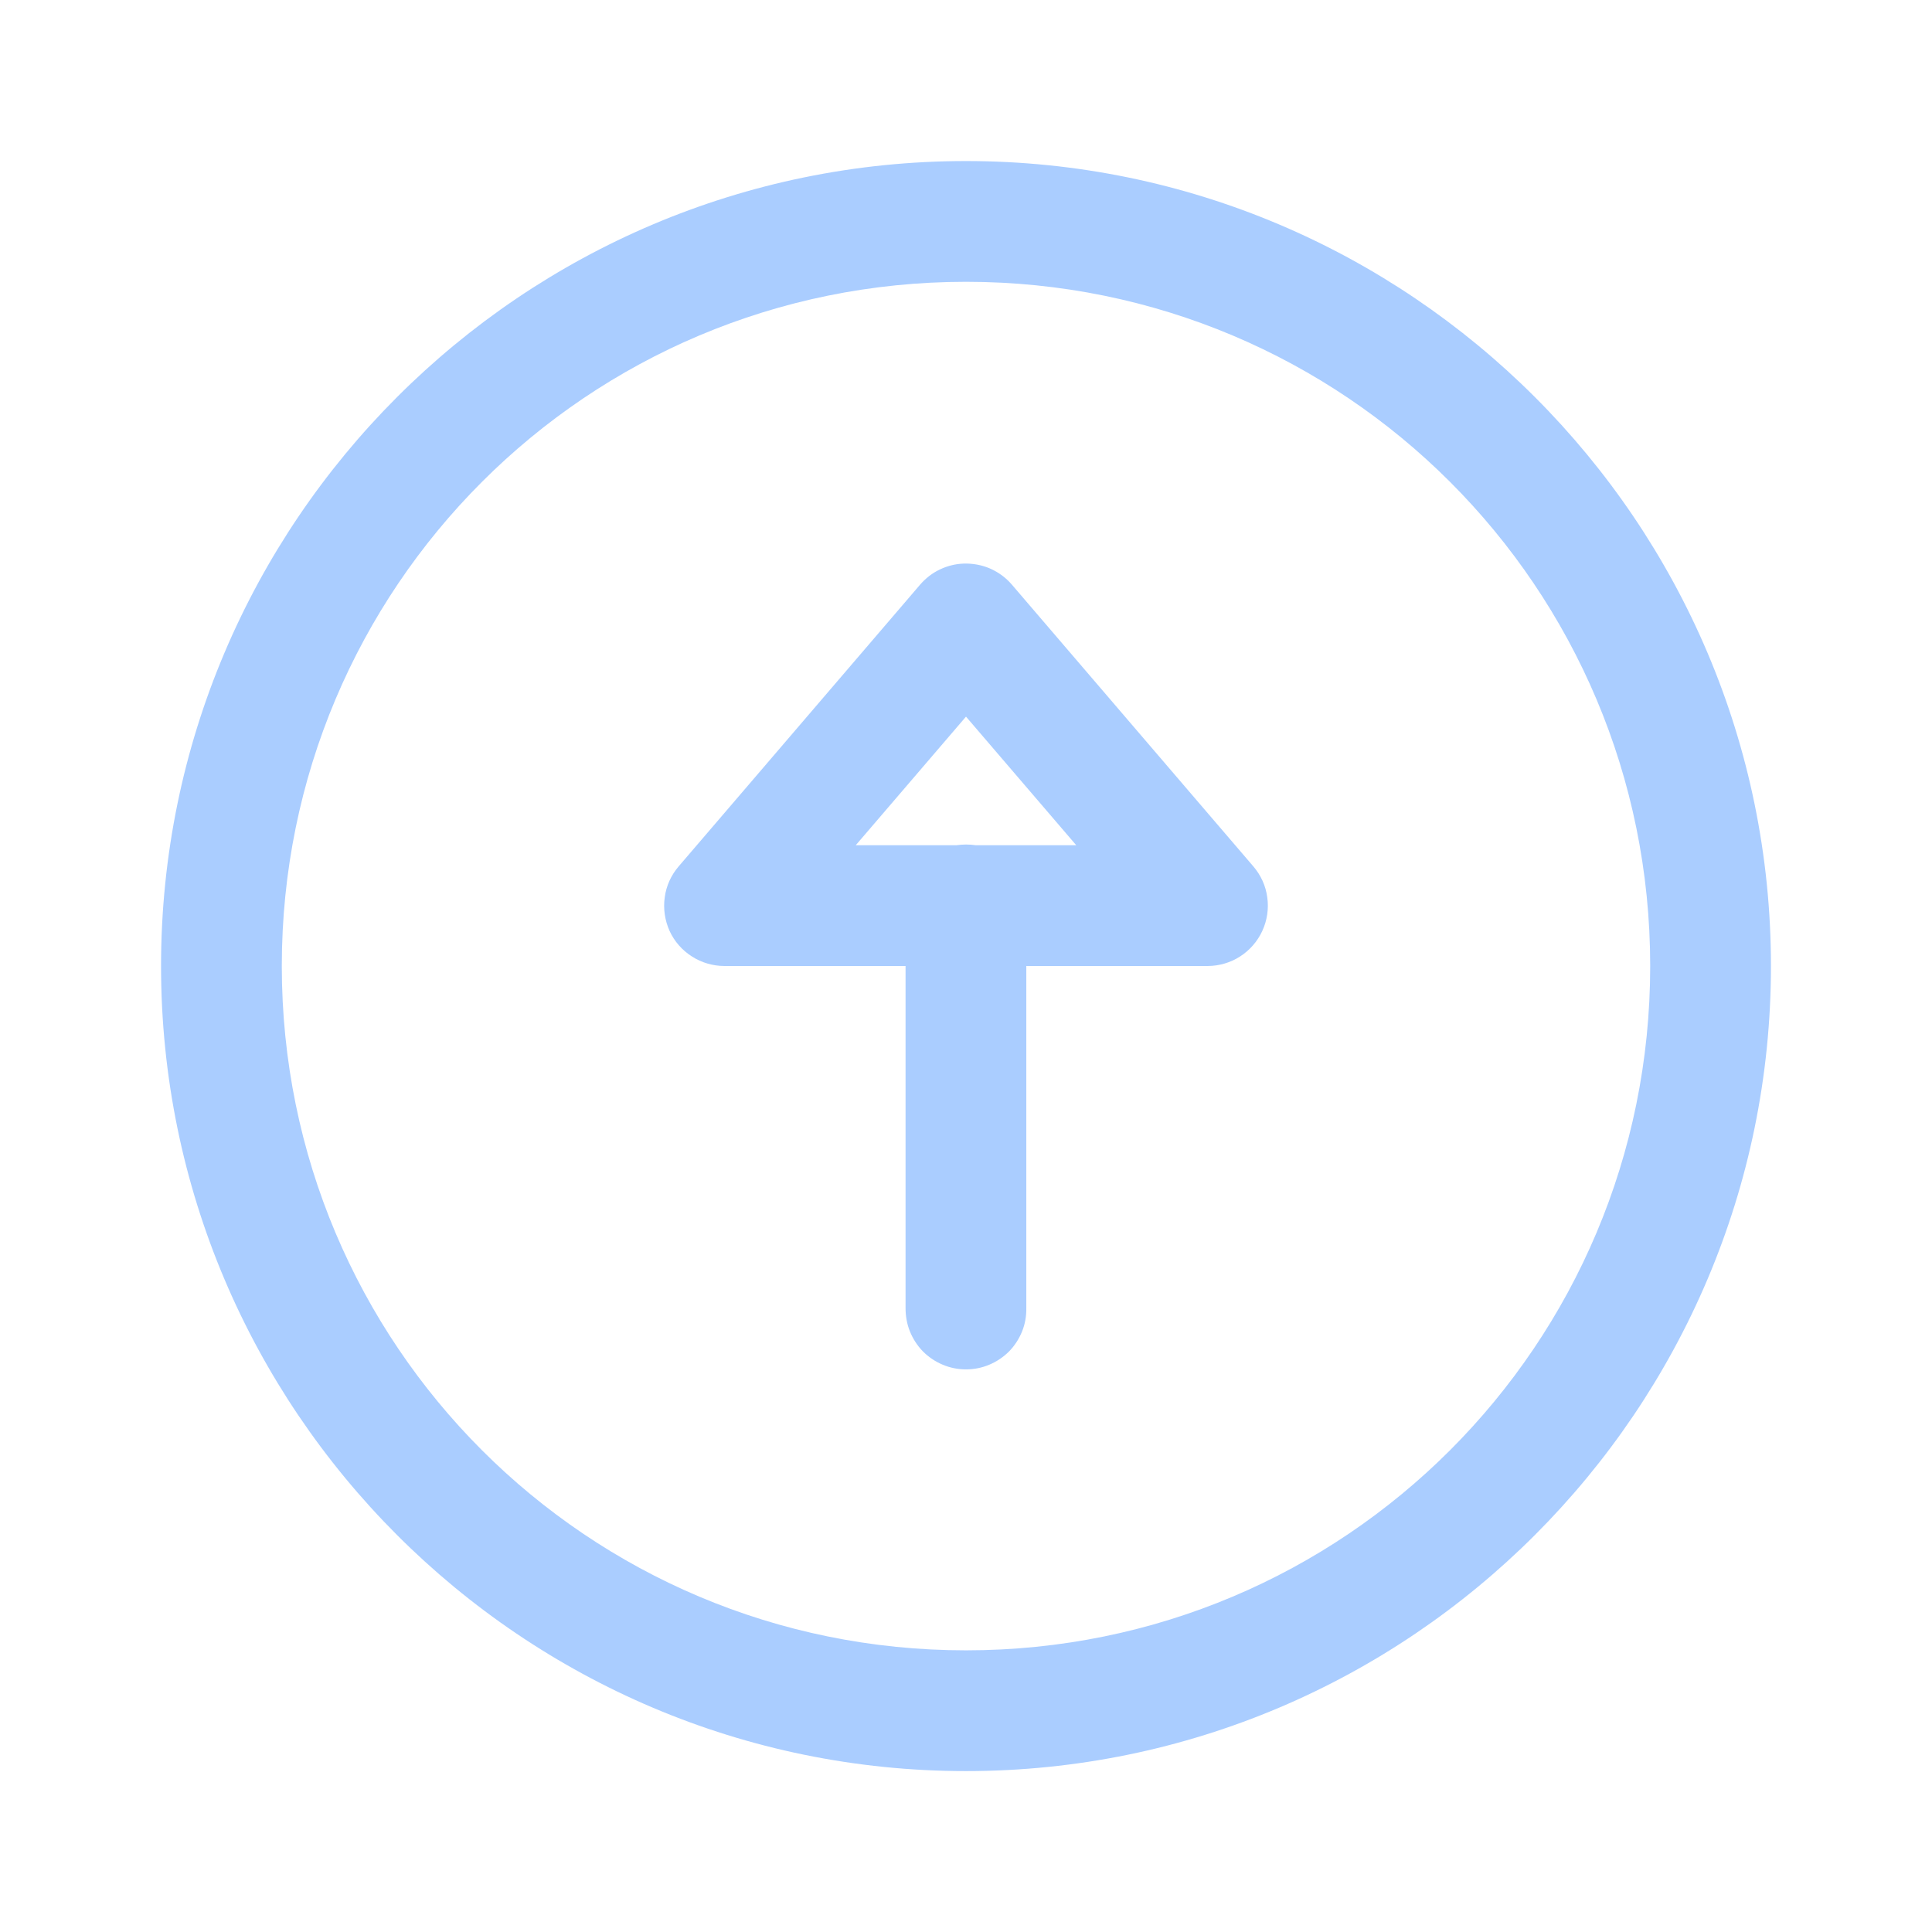
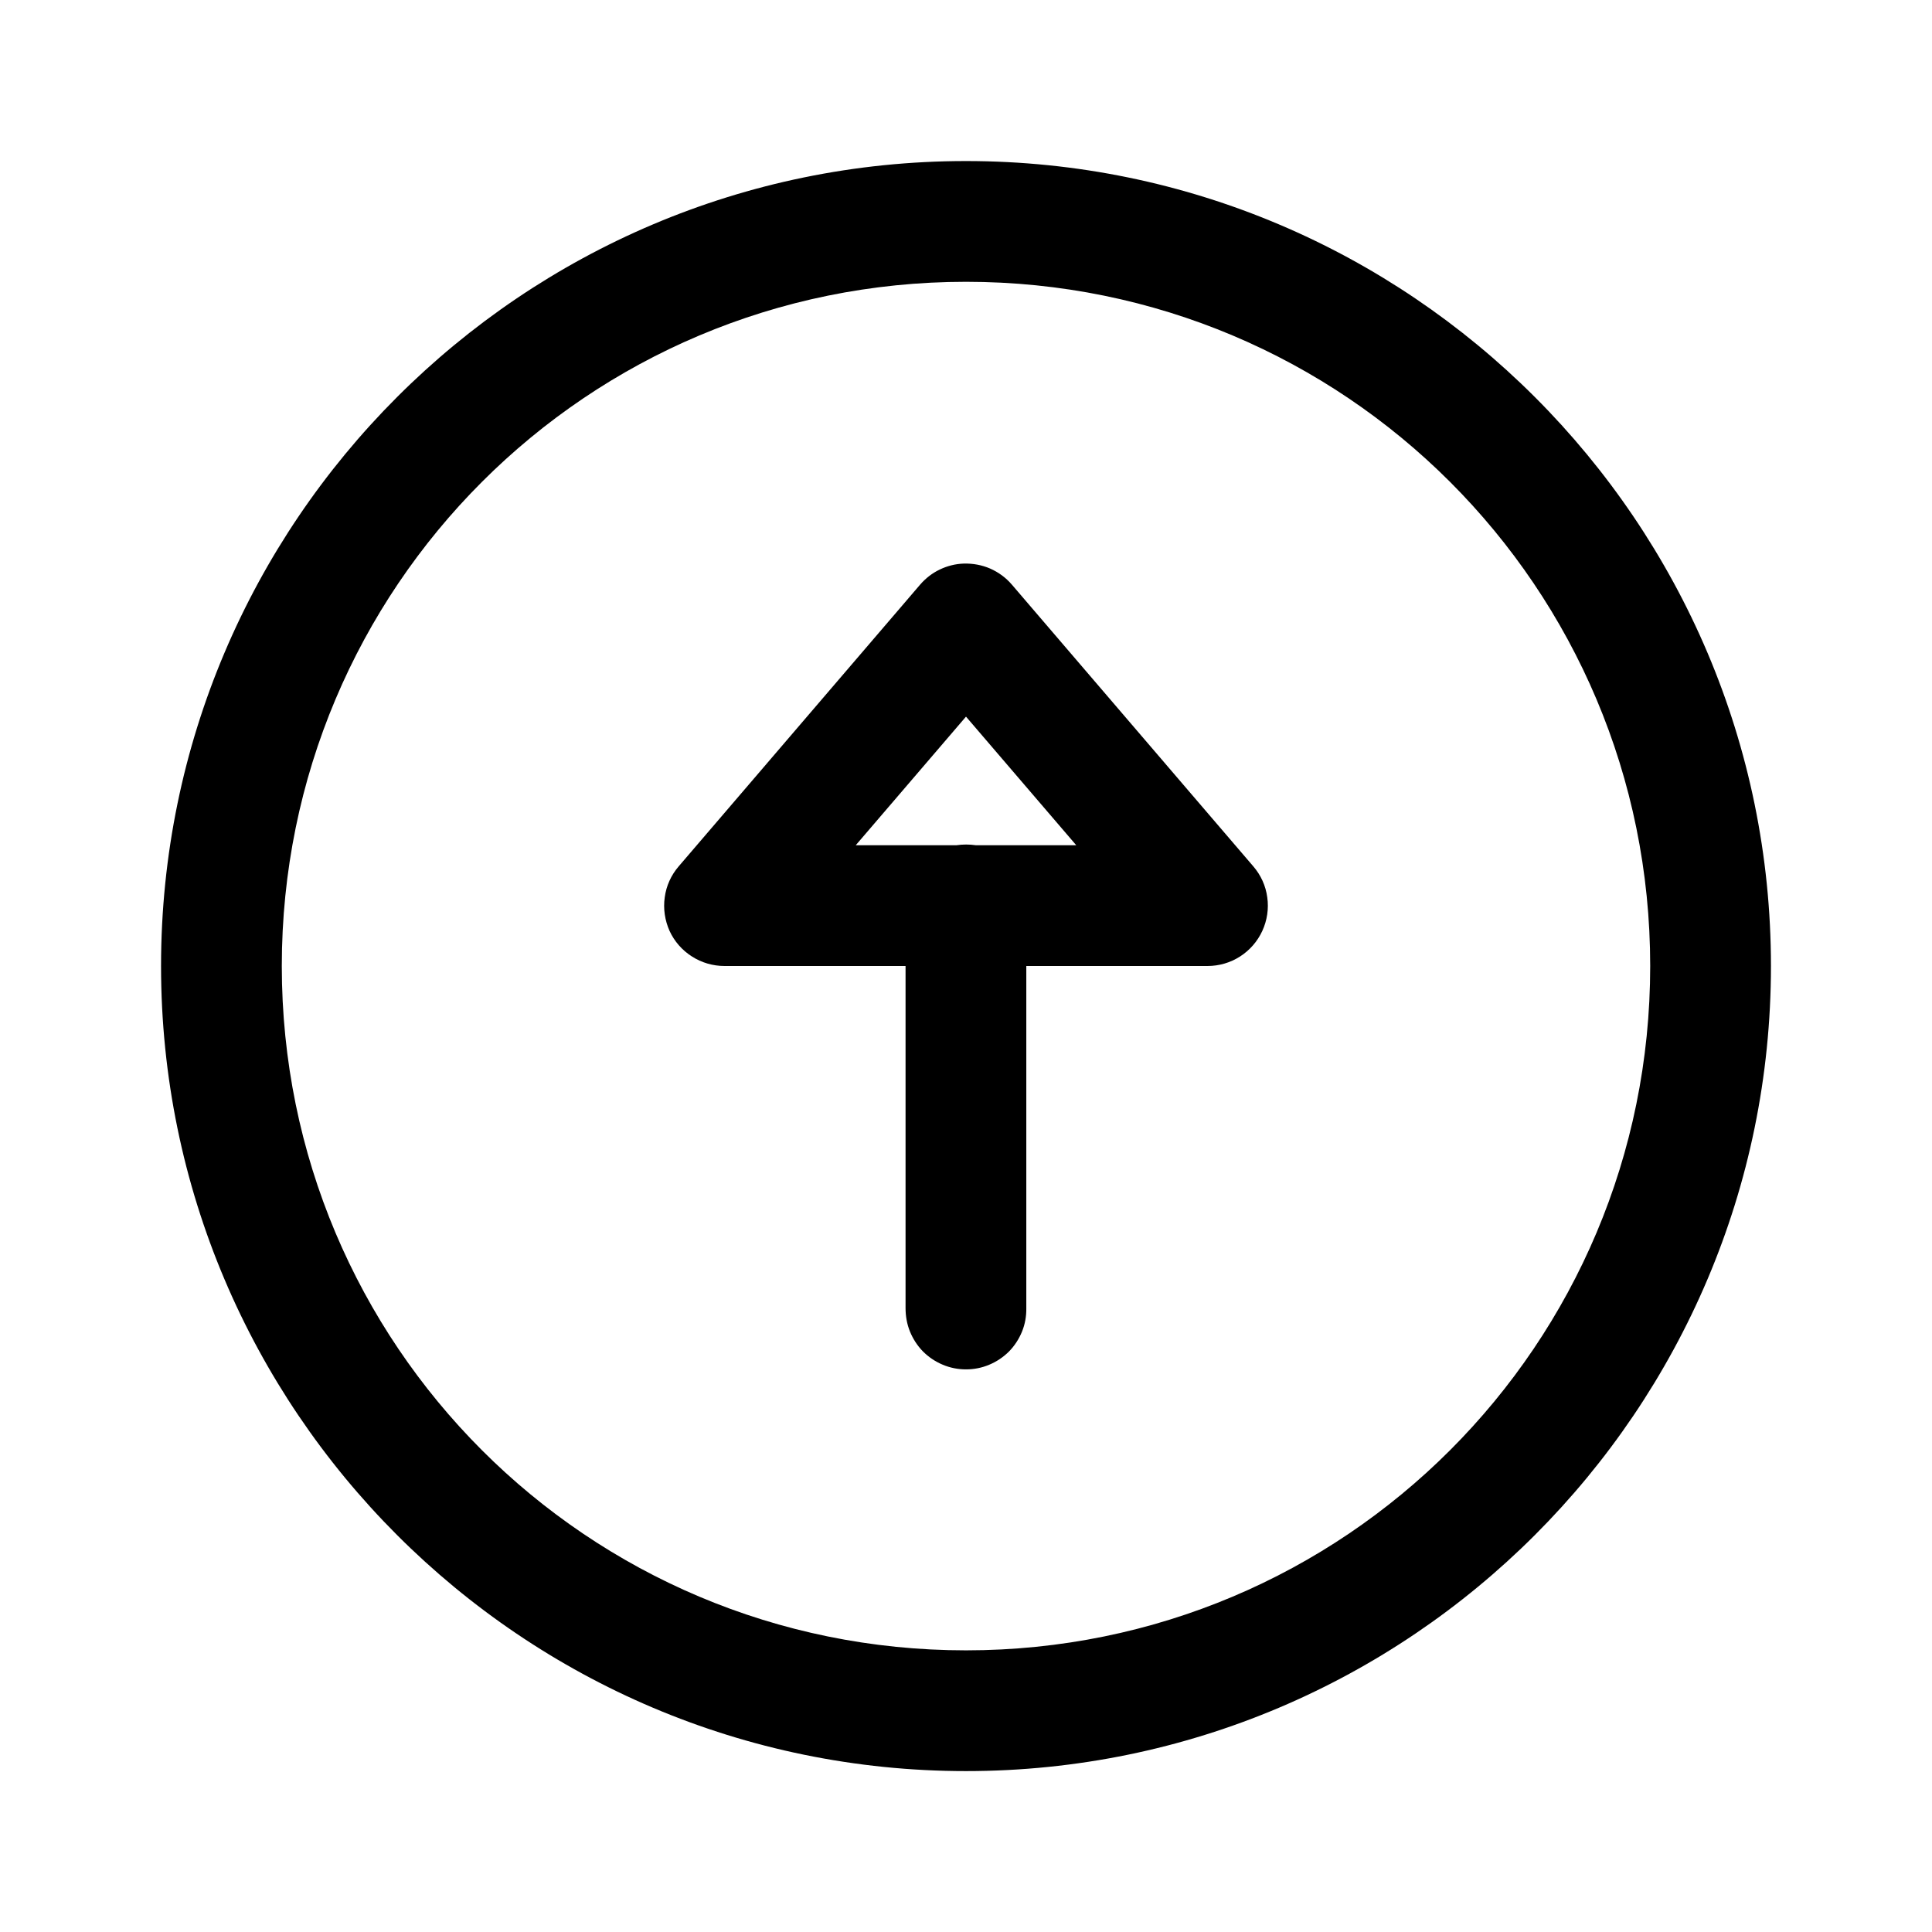
- <svg xmlns="http://www.w3.org/2000/svg" width="14" height="14" viewBox="0 0 14 14" fill="none">
-   <path d="M7 1.167C3.783 1.167 1.167 3.784 1.167 7C1.167 10.217 3.783 12.834 7 12.834C10.216 12.834 12.833 10.217 12.833 7C12.833 3.784 10.216 1.167 7 1.167ZM7 2.042C9.744 2.042 11.958 4.257 11.958 7C11.958 9.744 9.744 11.959 7 11.959C4.256 11.959 2.042 9.744 2.042 7C2.042 4.257 4.256 2.042 7 2.042ZM6.983 4.084C6.923 4.086 6.864 4.101 6.81 4.127C6.755 4.153 6.707 4.191 6.668 4.236L4.918 6.278C4.863 6.342 4.828 6.419 4.817 6.502C4.805 6.585 4.818 6.67 4.852 6.746C4.887 6.822 4.943 6.886 5.014 6.931C5.084 6.976 5.166 7 5.25 7H6.562V9.479C6.562 9.537 6.572 9.595 6.594 9.649C6.616 9.703 6.648 9.752 6.688 9.793C6.729 9.834 6.778 9.867 6.831 9.889C6.885 9.912 6.942 9.923 7 9.923C7.058 9.923 7.115 9.912 7.169 9.889C7.222 9.867 7.271 9.834 7.312 9.793C7.352 9.752 7.384 9.703 7.406 9.649C7.428 9.595 7.438 9.537 7.437 9.479V7H8.75C8.834 7 8.916 6.976 8.986 6.931C9.056 6.886 9.112 6.822 9.147 6.746C9.182 6.67 9.195 6.585 9.183 6.502C9.172 6.419 9.137 6.342 9.082 6.278L7.332 4.236C7.289 4.186 7.236 4.147 7.175 4.12C7.115 4.094 7.049 4.082 6.983 4.084ZM7 5.193L7.799 6.125H7.072C7.025 6.118 6.977 6.118 6.93 6.125H6.201L7 5.193Z" fill="#AACDFF" />
+ <svg xmlns="http://www.w3.org/2000/svg" width="14" height="14" viewBox="0 0 14 14" fill="black">
+   <path d="M7 1.167C3.783 1.167 1.167 3.784 1.167 7C1.167 10.217 3.783 12.834 7 12.834C10.216 12.834 12.833 10.217 12.833 7C12.833 3.784 10.216 1.167 7 1.167ZM7 2.042C9.744 2.042 11.958 4.257 11.958 7C11.958 9.744 9.744 11.959 7 11.959C4.256 11.959 2.042 9.744 2.042 7C2.042 4.257 4.256 2.042 7 2.042ZM6.983 4.084C6.923 4.086 6.864 4.101 6.81 4.127C6.755 4.153 6.707 4.191 6.668 4.236L4.918 6.278C4.863 6.342 4.828 6.419 4.817 6.502C4.805 6.585 4.818 6.67 4.852 6.746C4.887 6.822 4.943 6.886 5.014 6.931C5.084 6.976 5.166 7 5.25 7H6.562V9.479C6.562 9.537 6.572 9.595 6.594 9.649C6.616 9.703 6.648 9.752 6.688 9.793C6.729 9.834 6.778 9.867 6.831 9.889C6.885 9.912 6.942 9.923 7 9.923C7.058 9.923 7.115 9.912 7.169 9.889C7.222 9.867 7.271 9.834 7.312 9.793C7.352 9.752 7.384 9.703 7.406 9.649C7.428 9.595 7.438 9.537 7.437 9.479V7H8.75C8.834 7 8.916 6.976 8.986 6.931C9.056 6.886 9.112 6.822 9.147 6.746C9.182 6.67 9.195 6.585 9.183 6.502C9.172 6.419 9.137 6.342 9.082 6.278L7.332 4.236C7.289 4.186 7.236 4.147 7.175 4.12C7.115 4.094 7.049 4.082 6.983 4.084ZM7 5.193L7.799 6.125H7.072C7.025 6.118 6.977 6.118 6.93 6.125H6.201L7 5.193Z" />
</svg>
